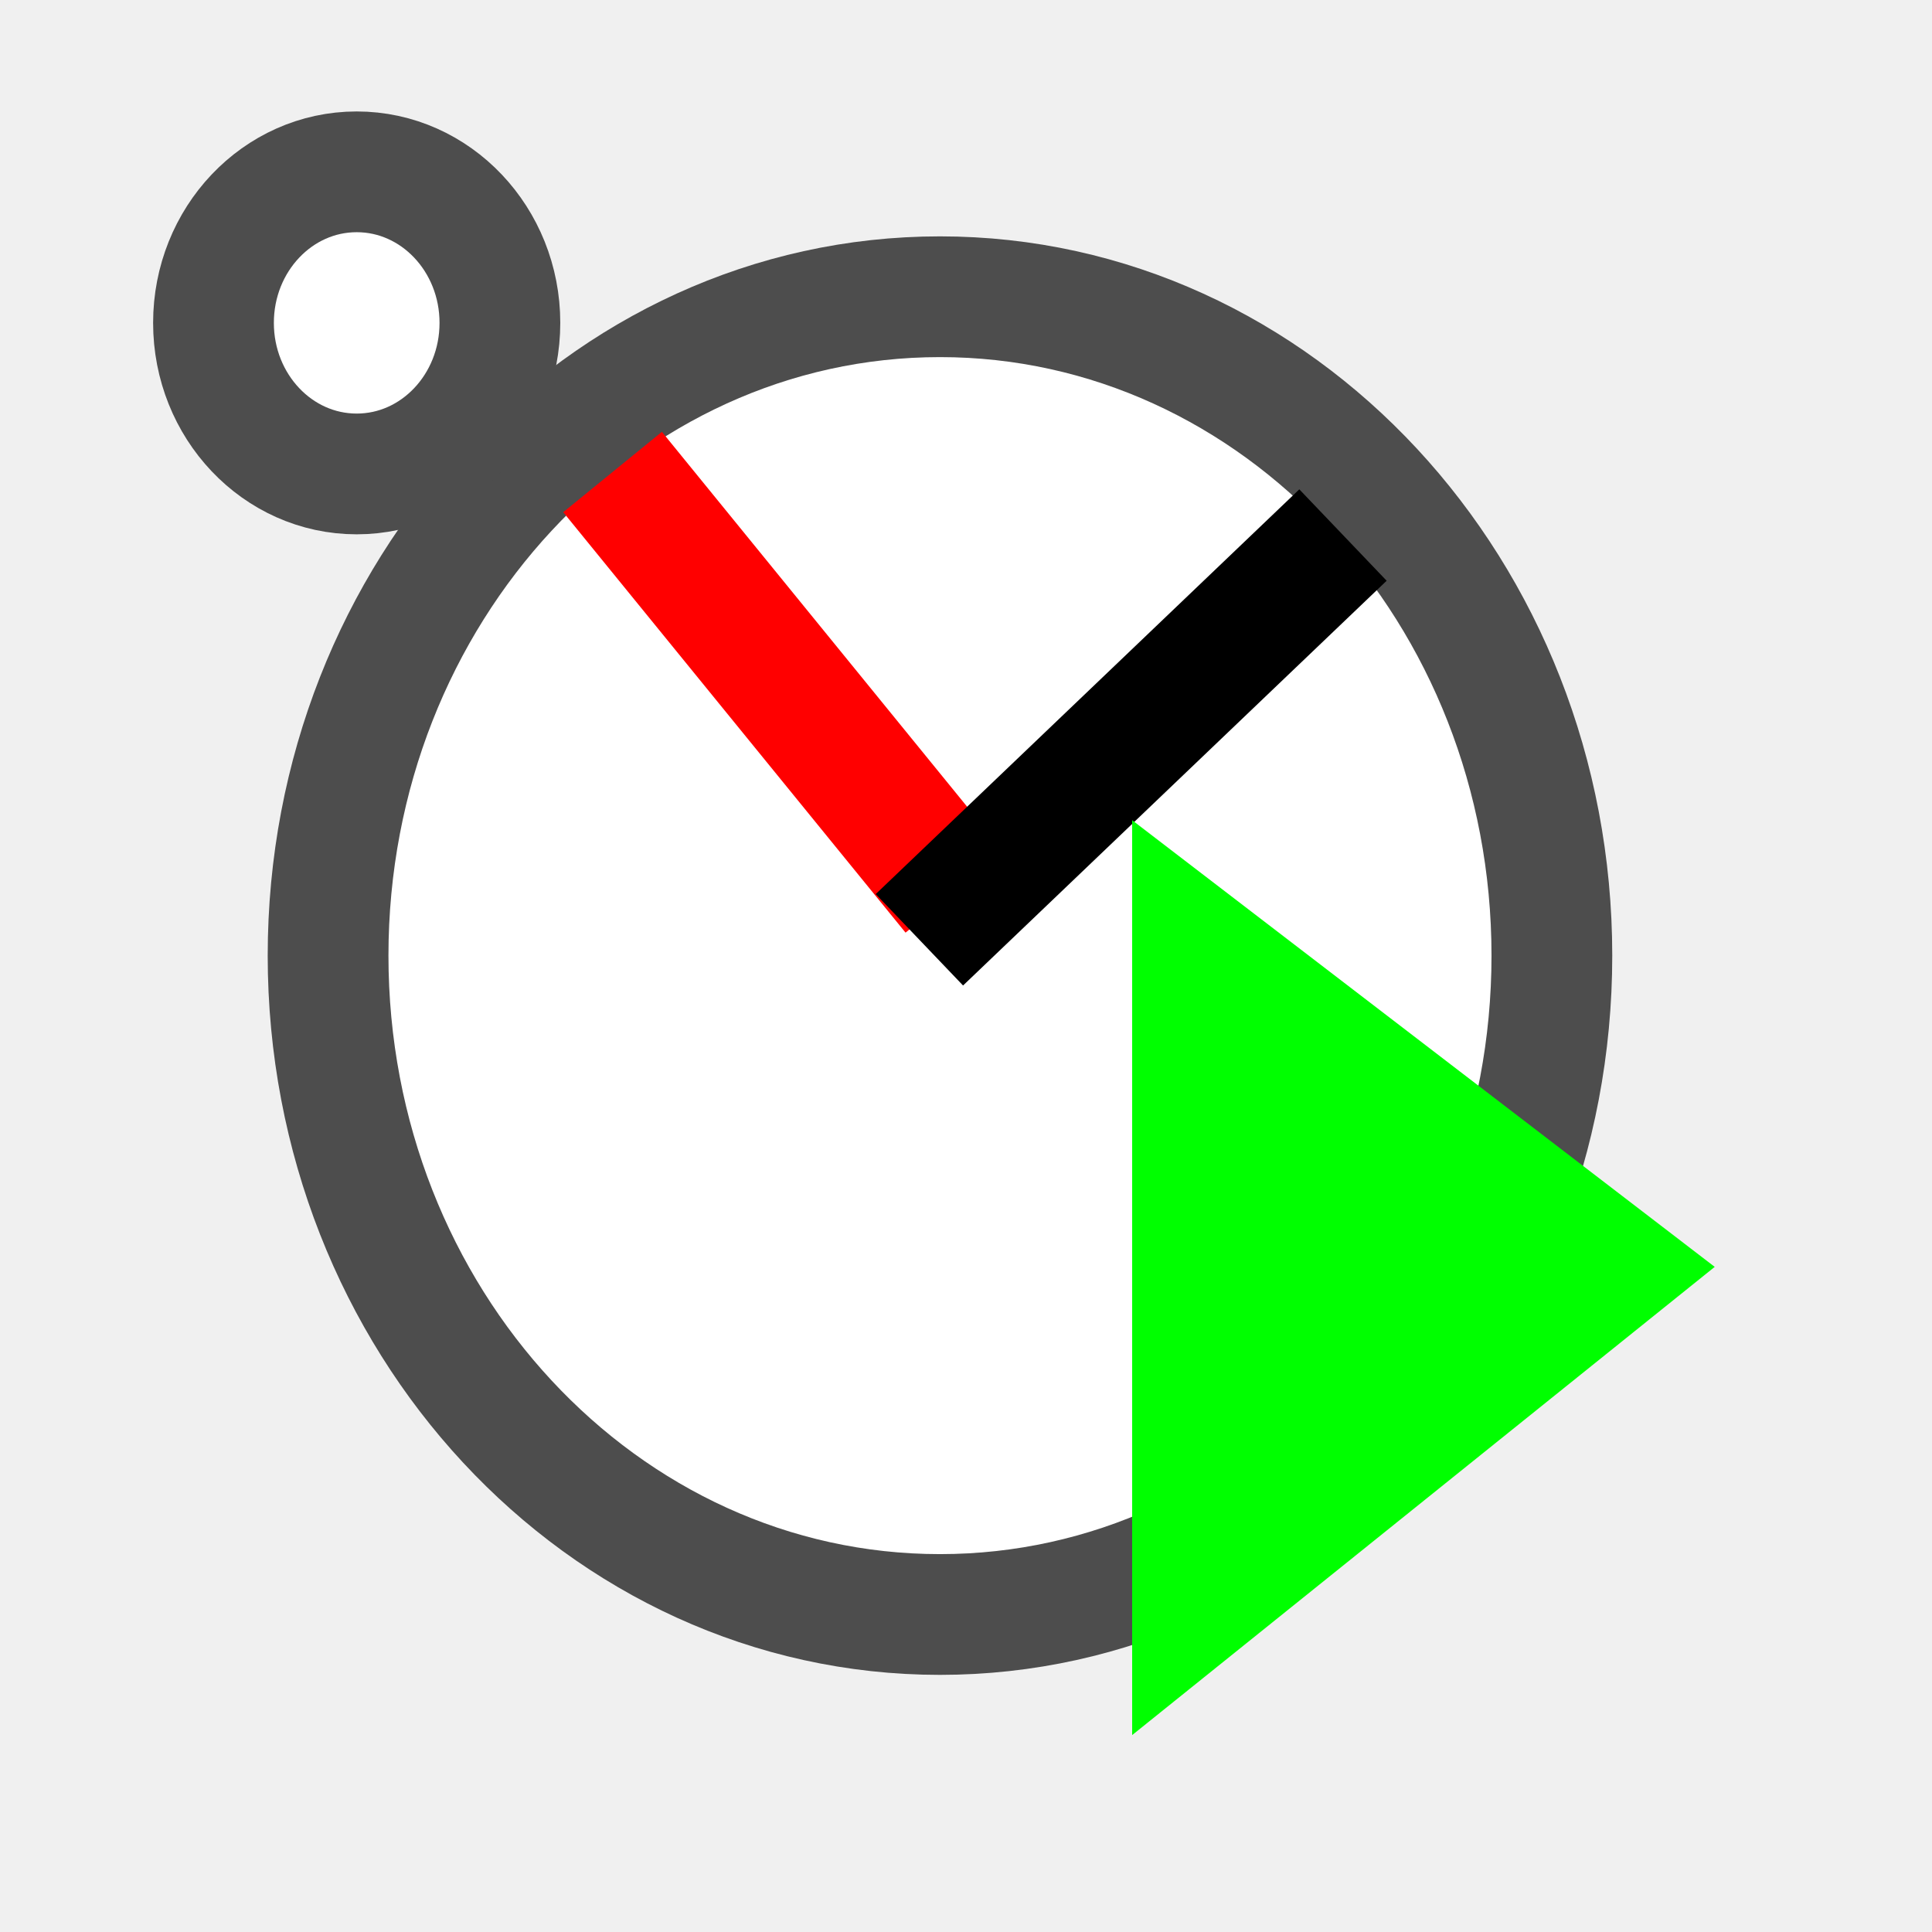
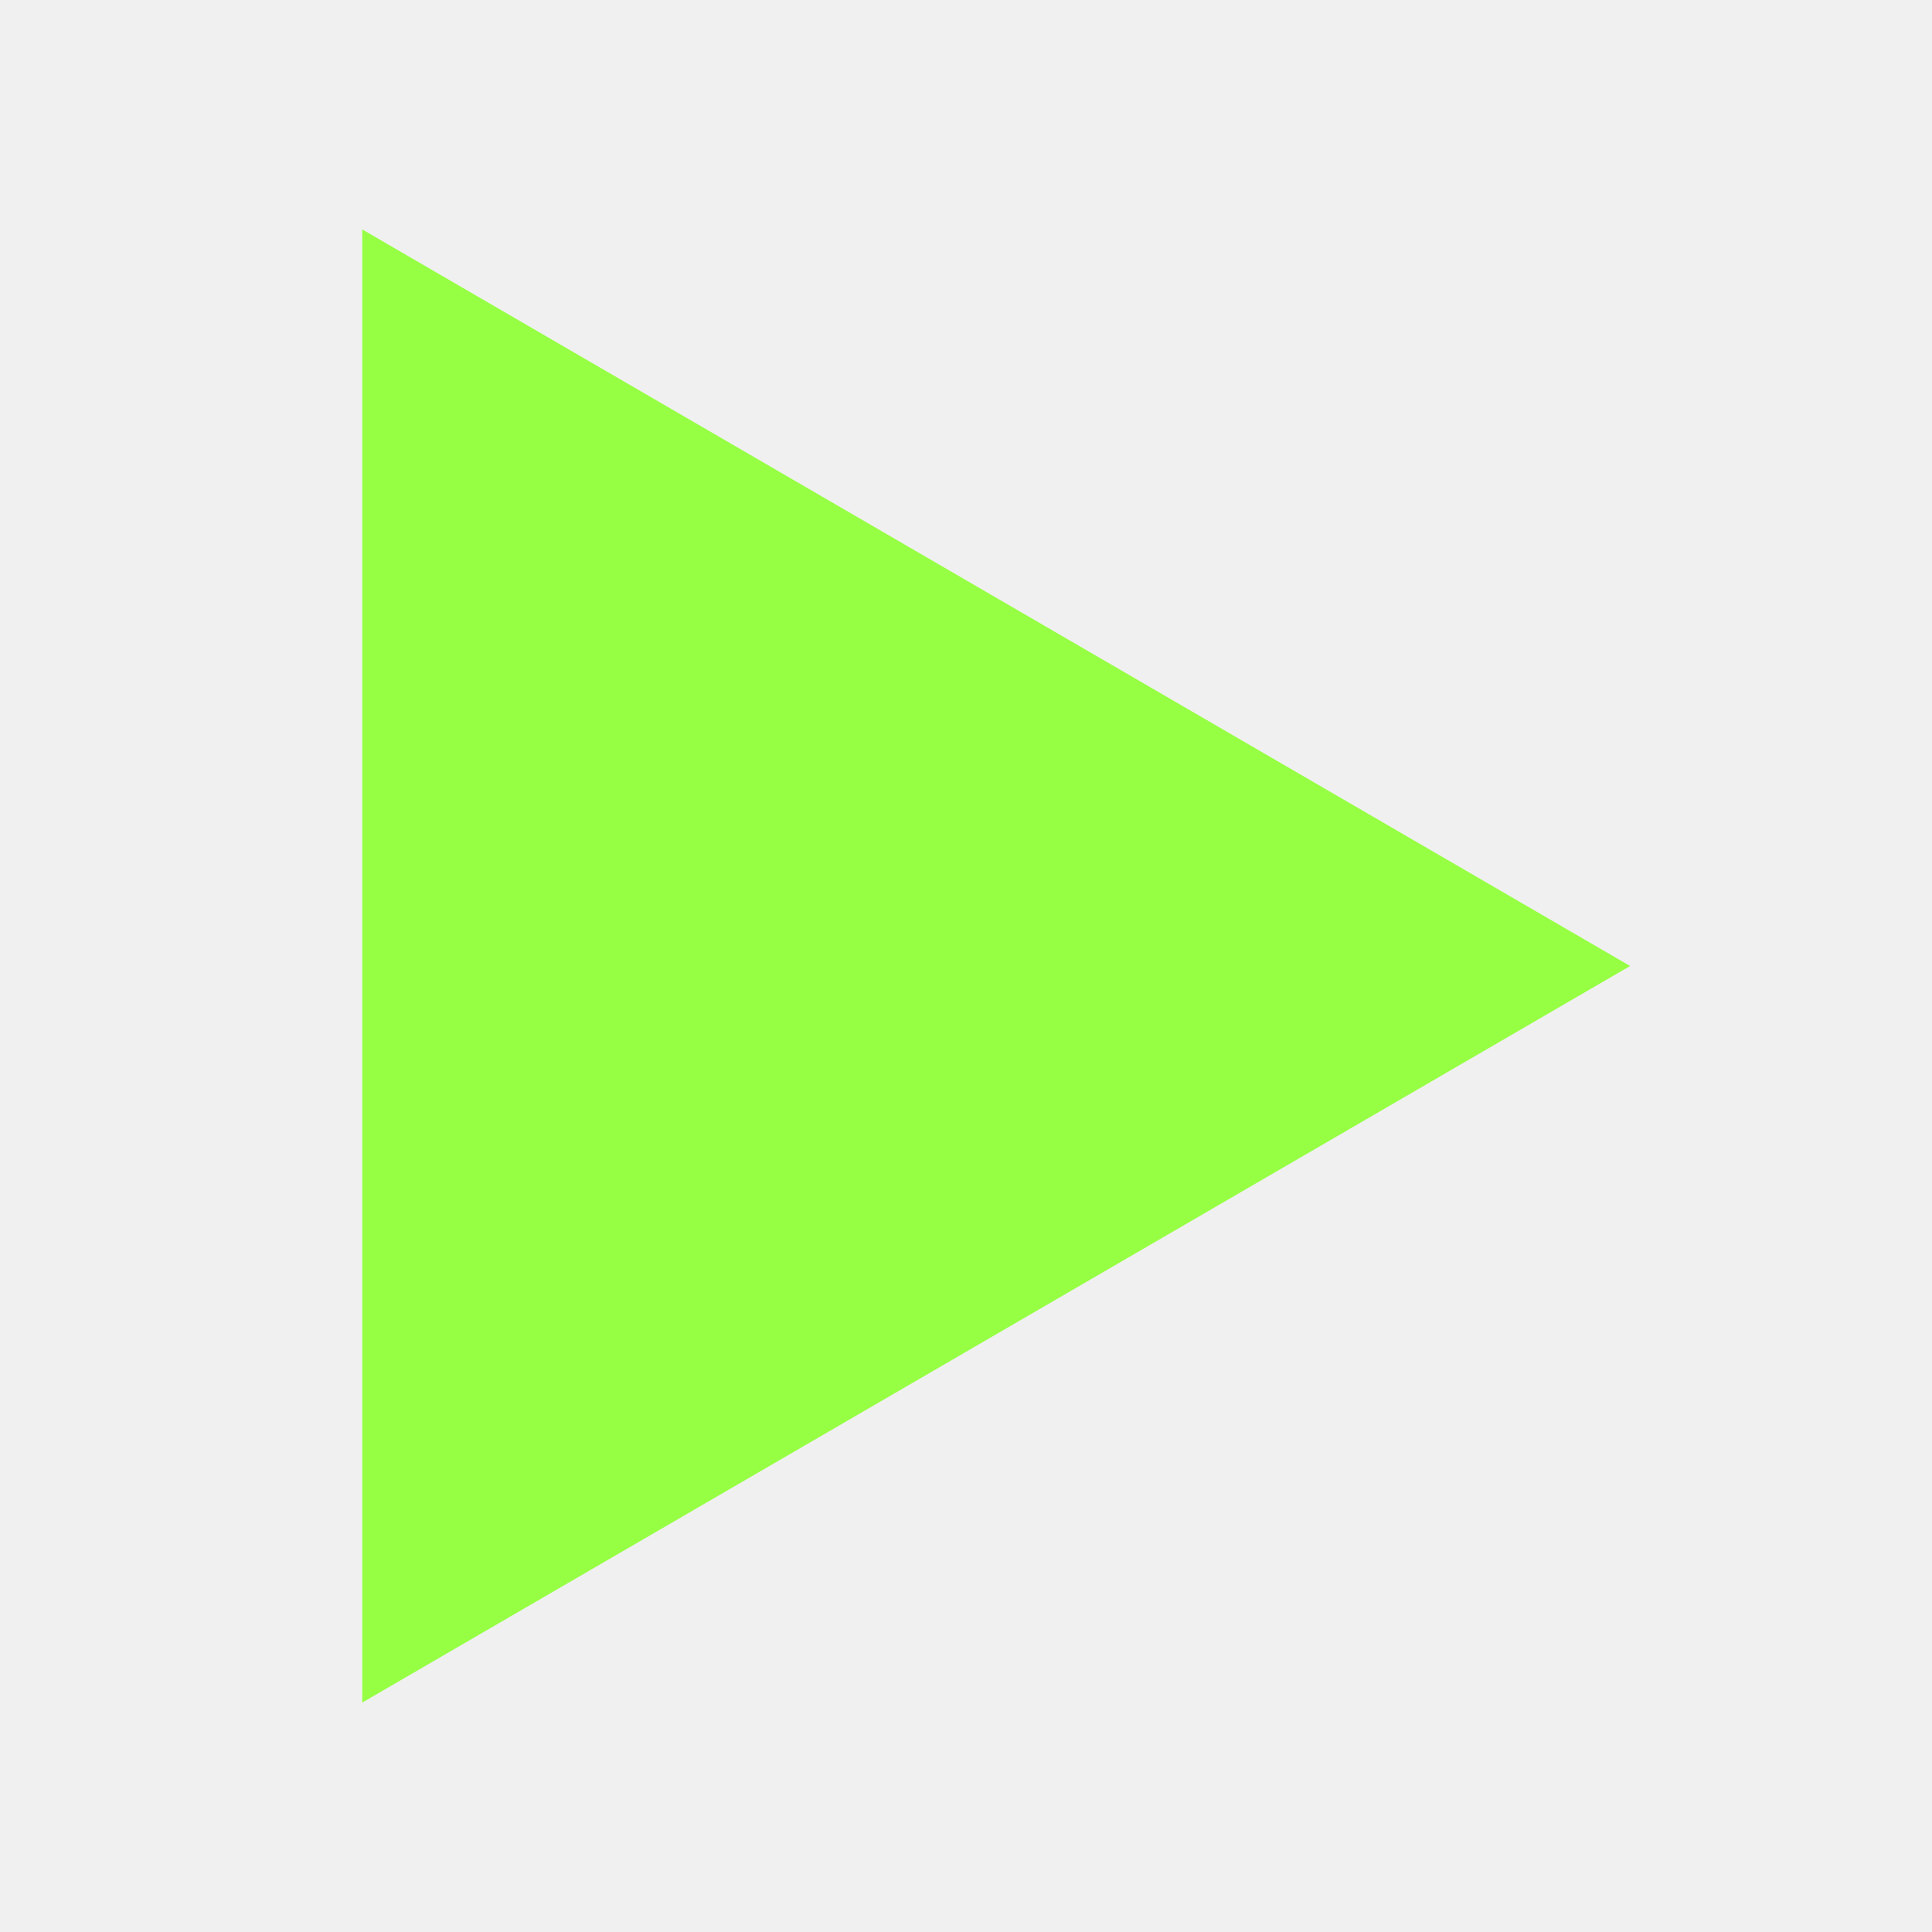
- <svg xmlns="http://www.w3.org/2000/svg" width="16" height="16" id="svg2" version="1.1">
-   <defs id="defs4" />
-   <g id="layer1" transform="translate(0,-1036.362)">
-     <path style="fill:#ffffff;fill-opacity:1;stroke:#4d4d4d;stroke-opacity:1" id="path3385" d="m 12.852,7.914 a 5.067,5.456 0 1 1 -10.135,0 5.067,5.456 0 1 1 10.135,0 z" transform="translate(0,1036.362)" />
-     <path style="fill:#ff0000;stroke:#ff0000;stroke-width:1.054px;stroke-linecap:butt;stroke-linejoin:miter;stroke-opacity:1" d="m 5.073,1040.271 2.835,3.482" id="path3409" />
-     <path style="fill:none;stroke:#000000;stroke-width:1.047px;stroke-linecap:butt;stroke-linejoin:miter;stroke-opacity:1" d="m 7.614,1044.145 3.508,-3.352" id="path3413" />
-     <path style="fill:#ffffff;fill-opacity:1;stroke:#4d4d4d;stroke-opacity:1" id="path3415" d="m 4.14,2.674 a 1.186,1.251 0 1 1 -2.372,0 1.186,1.251 0 1 1 2.372,0 z" transform="translate(0,1036.362)" />
-     <path style="fill:#00ff00;stroke:#00ff00;stroke-width:1px;stroke-linecap:butt;stroke-linejoin:miter;stroke-opacity:1" d="m 9.876,1044.168 0,5.52 3.515,-2.825 z" id="path3417" />
-   </g>
+ <svg xmlns="http://www.w3.org/2000/svg" version="1.1" id="svg2" x="0px" y="0px" width="16px" height="16px" viewBox="0 0 16 16" style="enable-background:new 0 0 16 16;" xml:space="preserve">
+   <style type="text/css">
+ 	.st0{fill:#96FF43;}
+ </style>
+   <polygon class="st0" points="13.5,8 3,1.9 3,14.1 " />
</svg>
